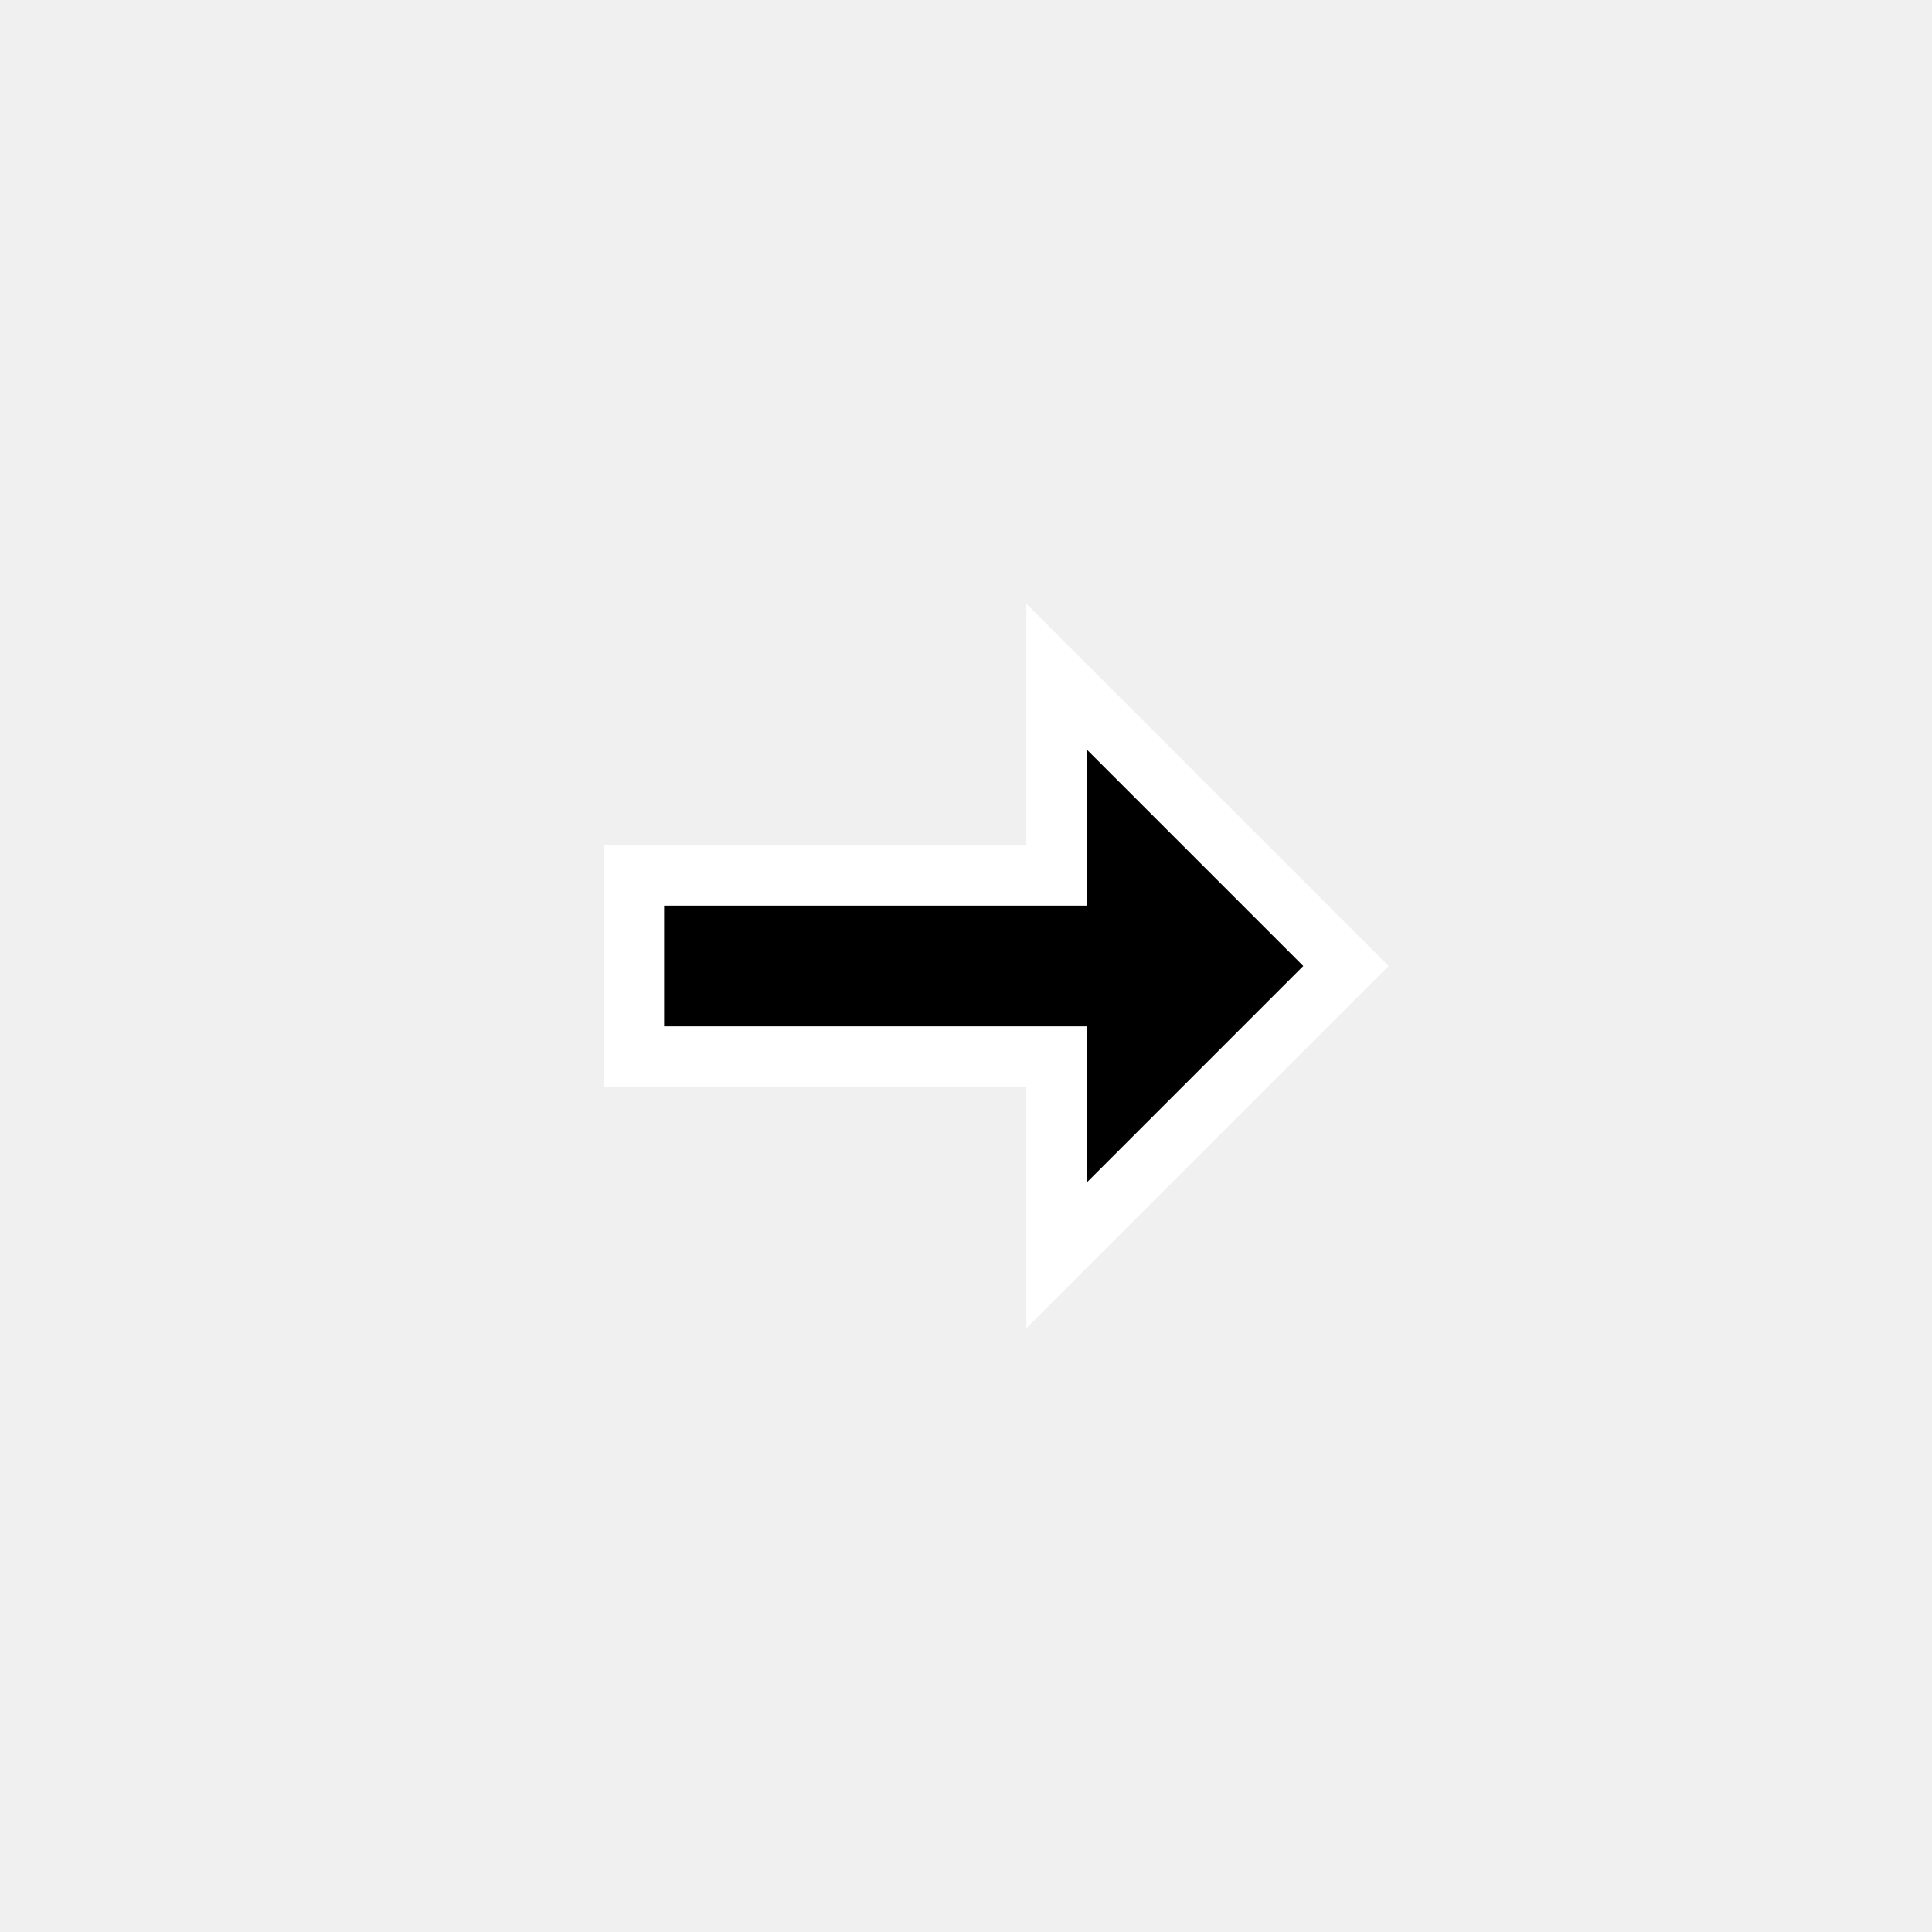
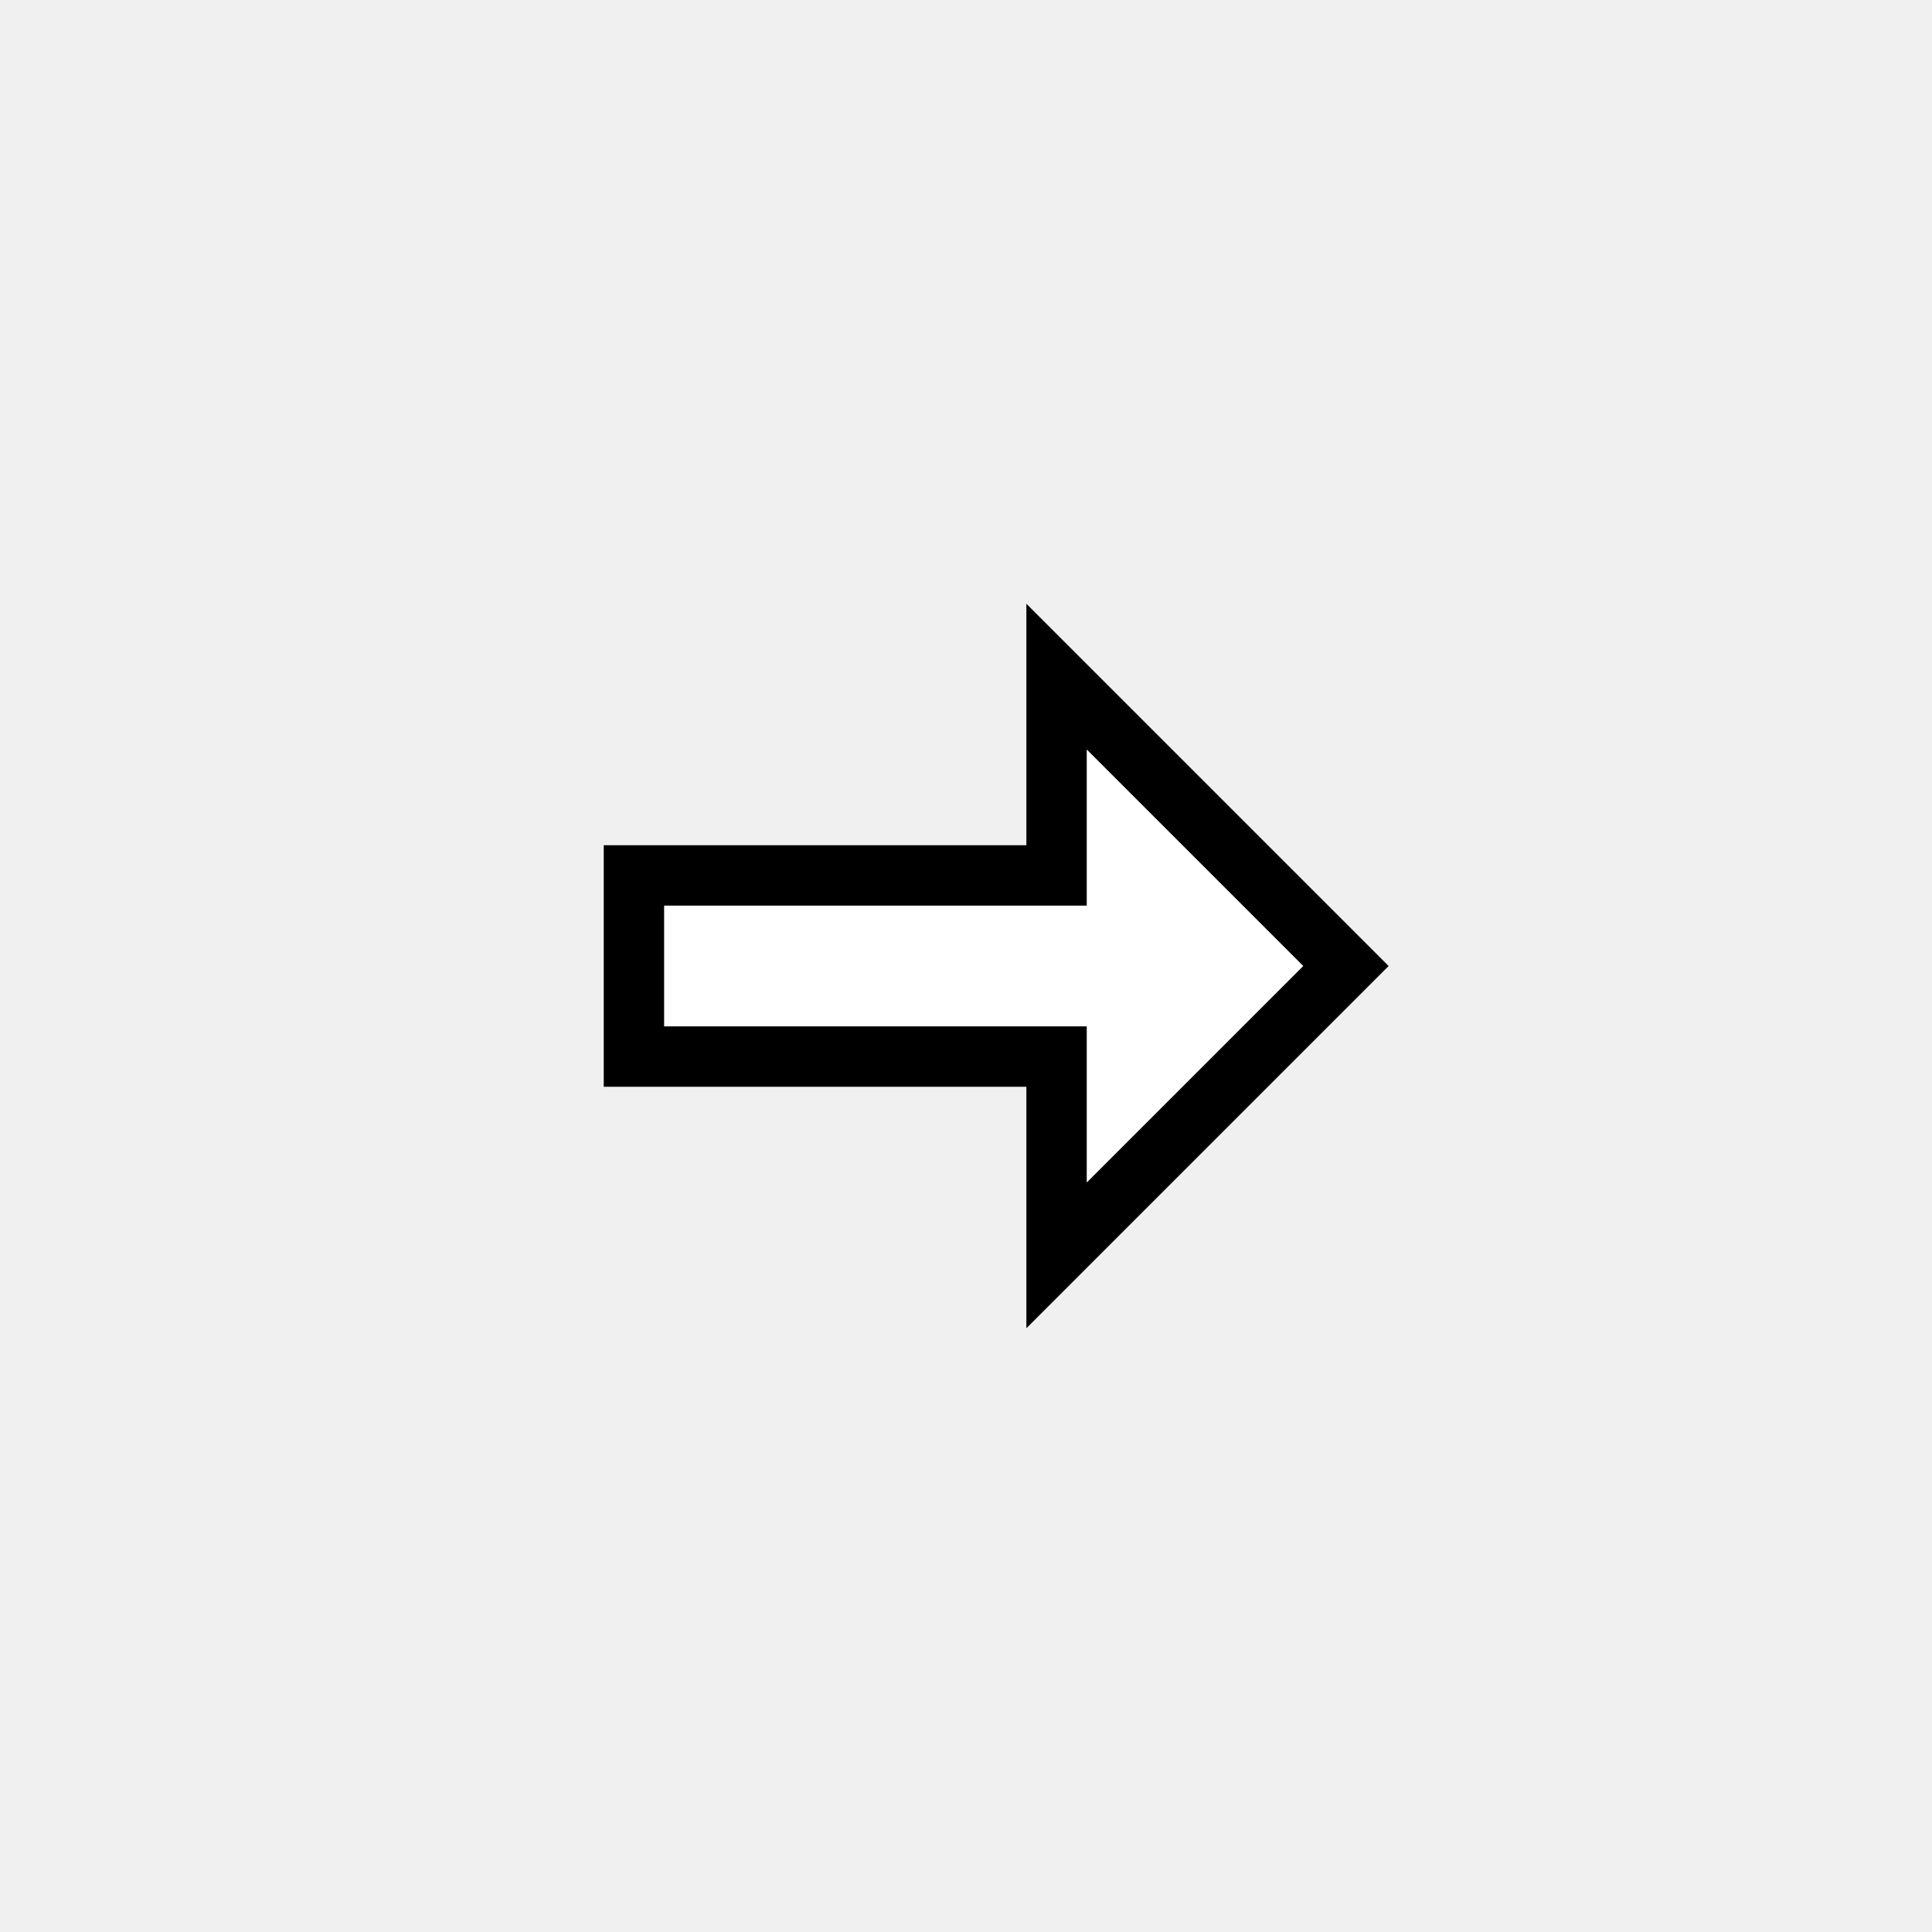
<svg xmlns="http://www.w3.org/2000/svg" height="32" viewBox="0 0 32 32" width="32">
  <g fill="none" transform="translate(10 10)">
-     <path d="m7 12 6-6-6-6v4h-7v4h7z" fill="#fff" />
-     <path d="m1 5h7v-2.586l3.586 3.586-3.586 3.586v-2.586h-7z" fill="#000" />
+     <path d="m7 12 6-6-6-6v4h-7v4h7z" fill="#000" />
+     <path d="m1 5h7v-2.586l3.586 3.586-3.586 3.586v-2.586h-7z" fill="#fff" />
  </g>
</svg>
